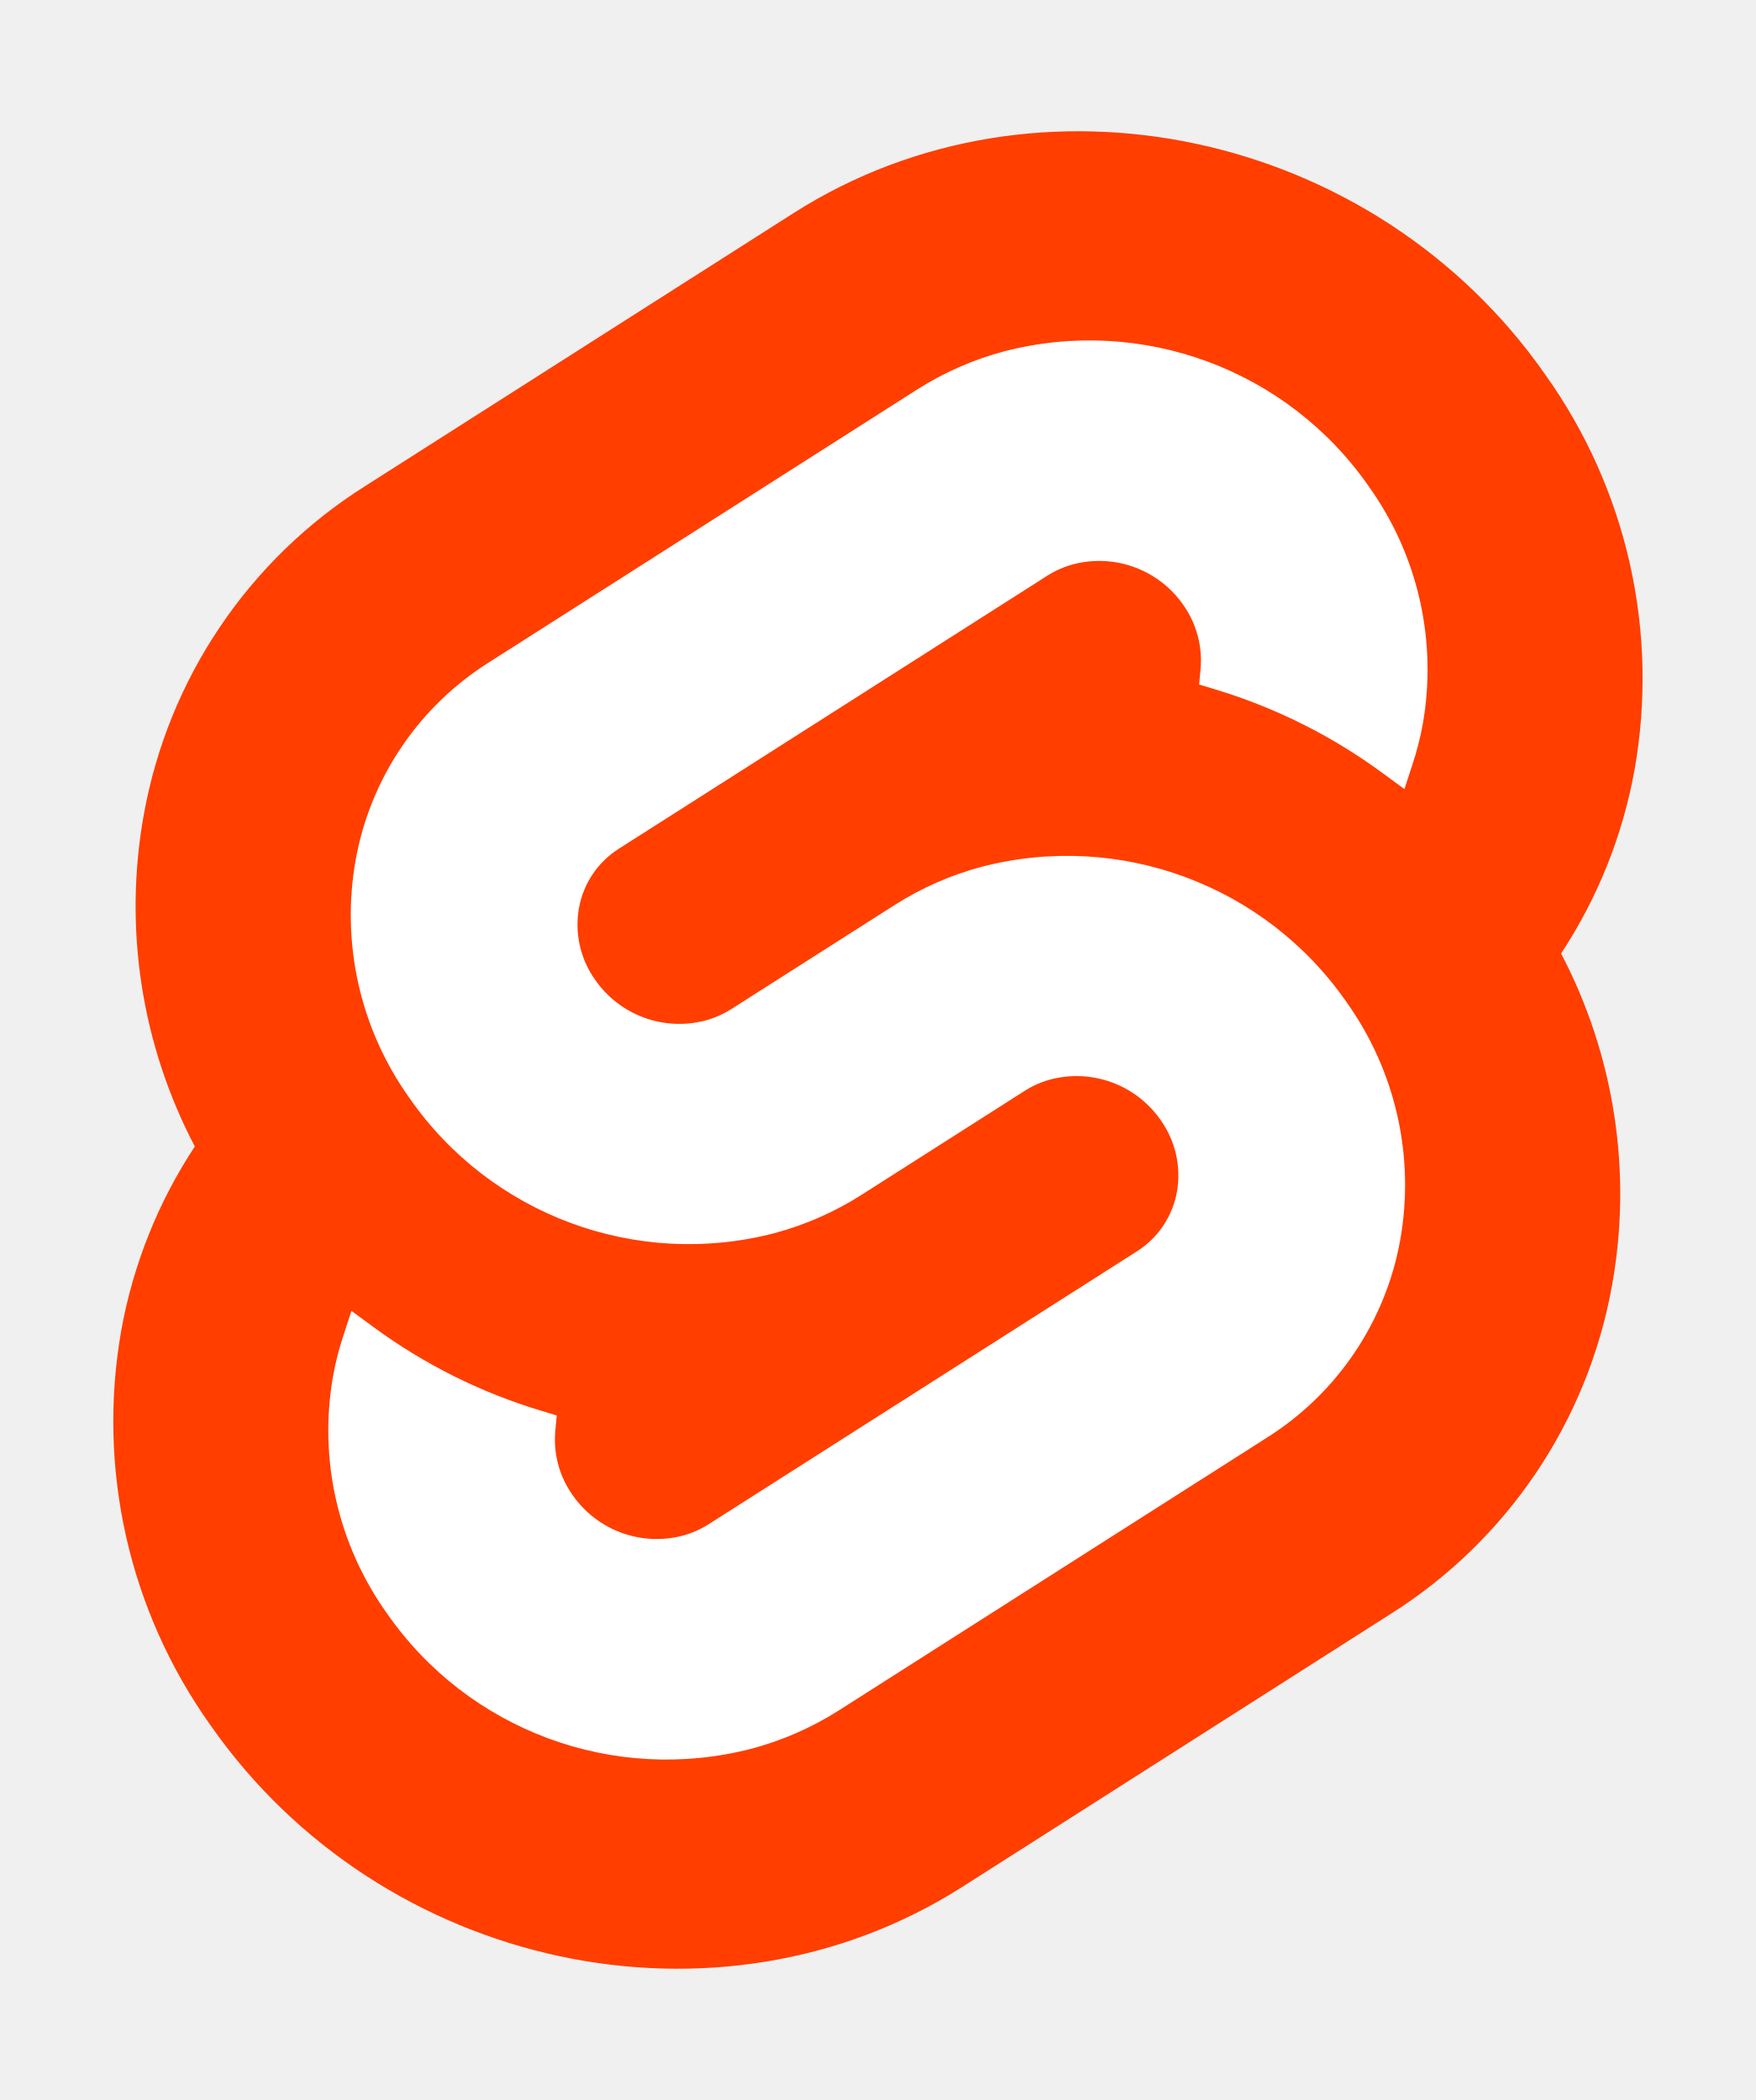
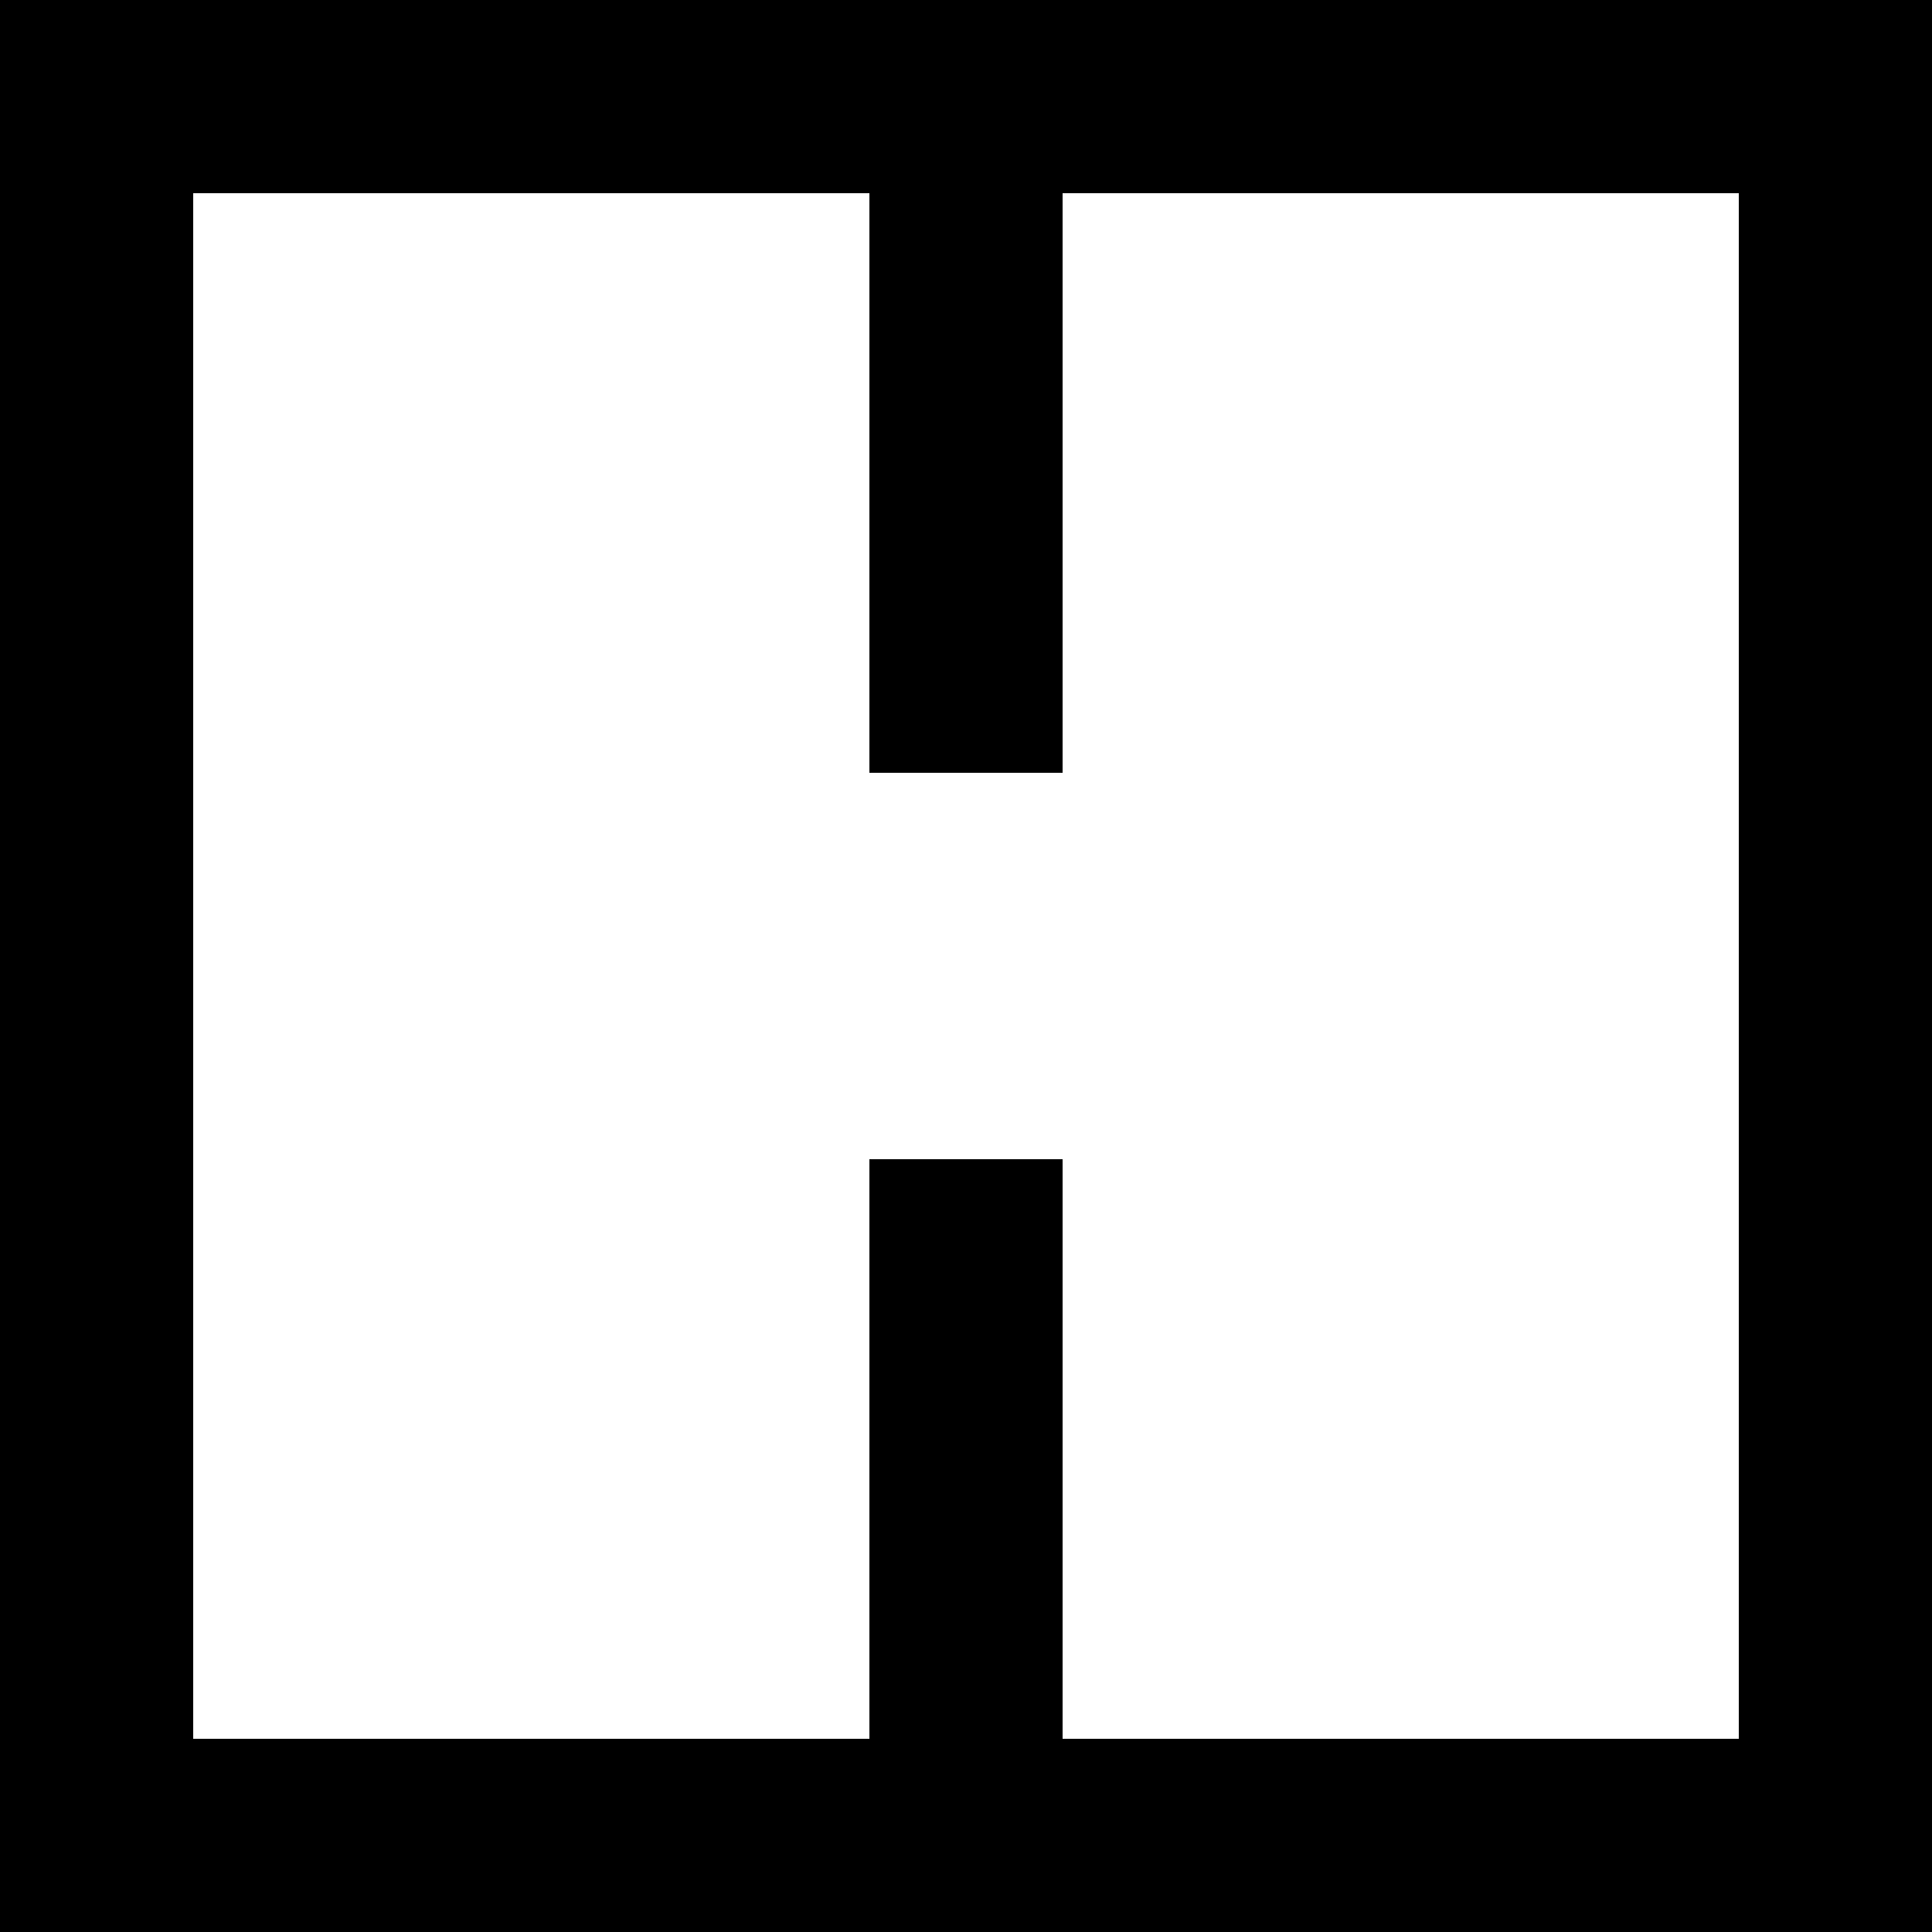
- <svg xmlns="http://www.w3.org/2000/svg" width="107" height="128" viewBox="0 0 107 128">
-   <path d="M94.157 22.819c-10.4-14.885-30.94-19.297-45.792-9.835L22.282 29.608A29.92 29.92 0 0 0 8.764 49.65a31.5 31.5 0 0 0 3.108 20.231 30 30 0 0 0-4.477 11.183 31.9 31.9 0 0 0 5.448 24.116c10.402 14.887 30.942 19.297 45.791 9.835l26.083-16.624A29.92 29.92 0 0 0 98.235 78.35a31.53 31.53 0 0 0-3.105-20.232 30 30 0 0 0 4.474-11.182 31.88 31.88 0 0 0-5.447-24.116" style="fill:#ff3e00" />
-   <path d="M45.817 106.582a20.72 20.72 0 0 1-22.237-8.243 19.17 19.17 0 0 1-3.277-14.503 18 18 0 0 1 .624-2.435l.49-1.498 1.337.981a33.6 33.6 0 0 0 10.203 5.098l.97.294-.09.968a5.85 5.85 0 0 0 1.052 3.878 6.24 6.24 0 0 0 6.695 2.485 5.8 5.8 0 0 0 1.603-.704L69.27 76.28a5.43 5.43 0 0 0 2.45-3.631 5.8 5.8 0 0 0-.987-4.371 6.24 6.24 0 0 0-6.698-2.487 5.7 5.7 0 0 0-1.6.704l-9.953 6.345a19 19 0 0 1-5.296 2.326 20.72 20.72 0 0 1-22.237-8.243 19.17 19.17 0 0 1-3.277-14.502 17.99 17.99 0 0 1 8.13-12.052l26.081-16.623a19 19 0 0 1 5.3-2.329 20.72 20.72 0 0 1 22.237 8.243 19.17 19.17 0 0 1 3.277 14.503 18 18 0 0 1-.624 2.435l-.49 1.498-1.337-.98a33.6 33.6 0 0 0-10.203-5.1l-.97-.294.09-.968a5.86 5.86 0 0 0-1.052-3.878 6.24 6.24 0 0 0-6.696-2.485 5.8 5.8 0 0 0-1.602.704L37.73 51.72a5.42 5.42 0 0 0-2.449 3.63 5.79 5.79 0 0 0 .986 4.372 6.24 6.24 0 0 0 6.698 2.486 5.8 5.8 0 0 0 1.602-.704l9.952-6.342a19 19 0 0 1 5.295-2.328 20.72 20.72 0 0 1 22.237 8.242 19.17 19.17 0 0 1 3.277 14.503 18 18 0 0 1-8.13 12.053l-26.081 16.622a19 19 0 0 1-5.3 2.328" style="fill:#fff" />
+ <svg xmlns="http://www.w3.org/2000/svg" width="99.02mm" height="99.02mm" viewBox="0 0 99.02 99.02" version="1.1" id="svg1">
+   <defs id="defs1" />
+   <g id="layer1" transform="translate(-50)">
+     <rect style="fill:#000000;stroke-width:0" id="rect1" width="99.02" height="99.02" y="0" x="50" />
+   </g>
+   <g id="g2" transform="translate(-50)">
+     <rect style="fill:#ffffff;stroke-width:26.199" id="rect4" width="79.216" height="79.216" x="59.902" y="9.902" />
+     <rect style="fill:#000000;stroke-width:26.199" id="rect5" width="9.902" height="39.608" x="94.559" y="0" />
+     <rect style="fill:#000000;stroke-width:26.199" id="rect6" width="9.902" height="39.608" x="94.559" y="59.412" />
+   </g>
</svg>
